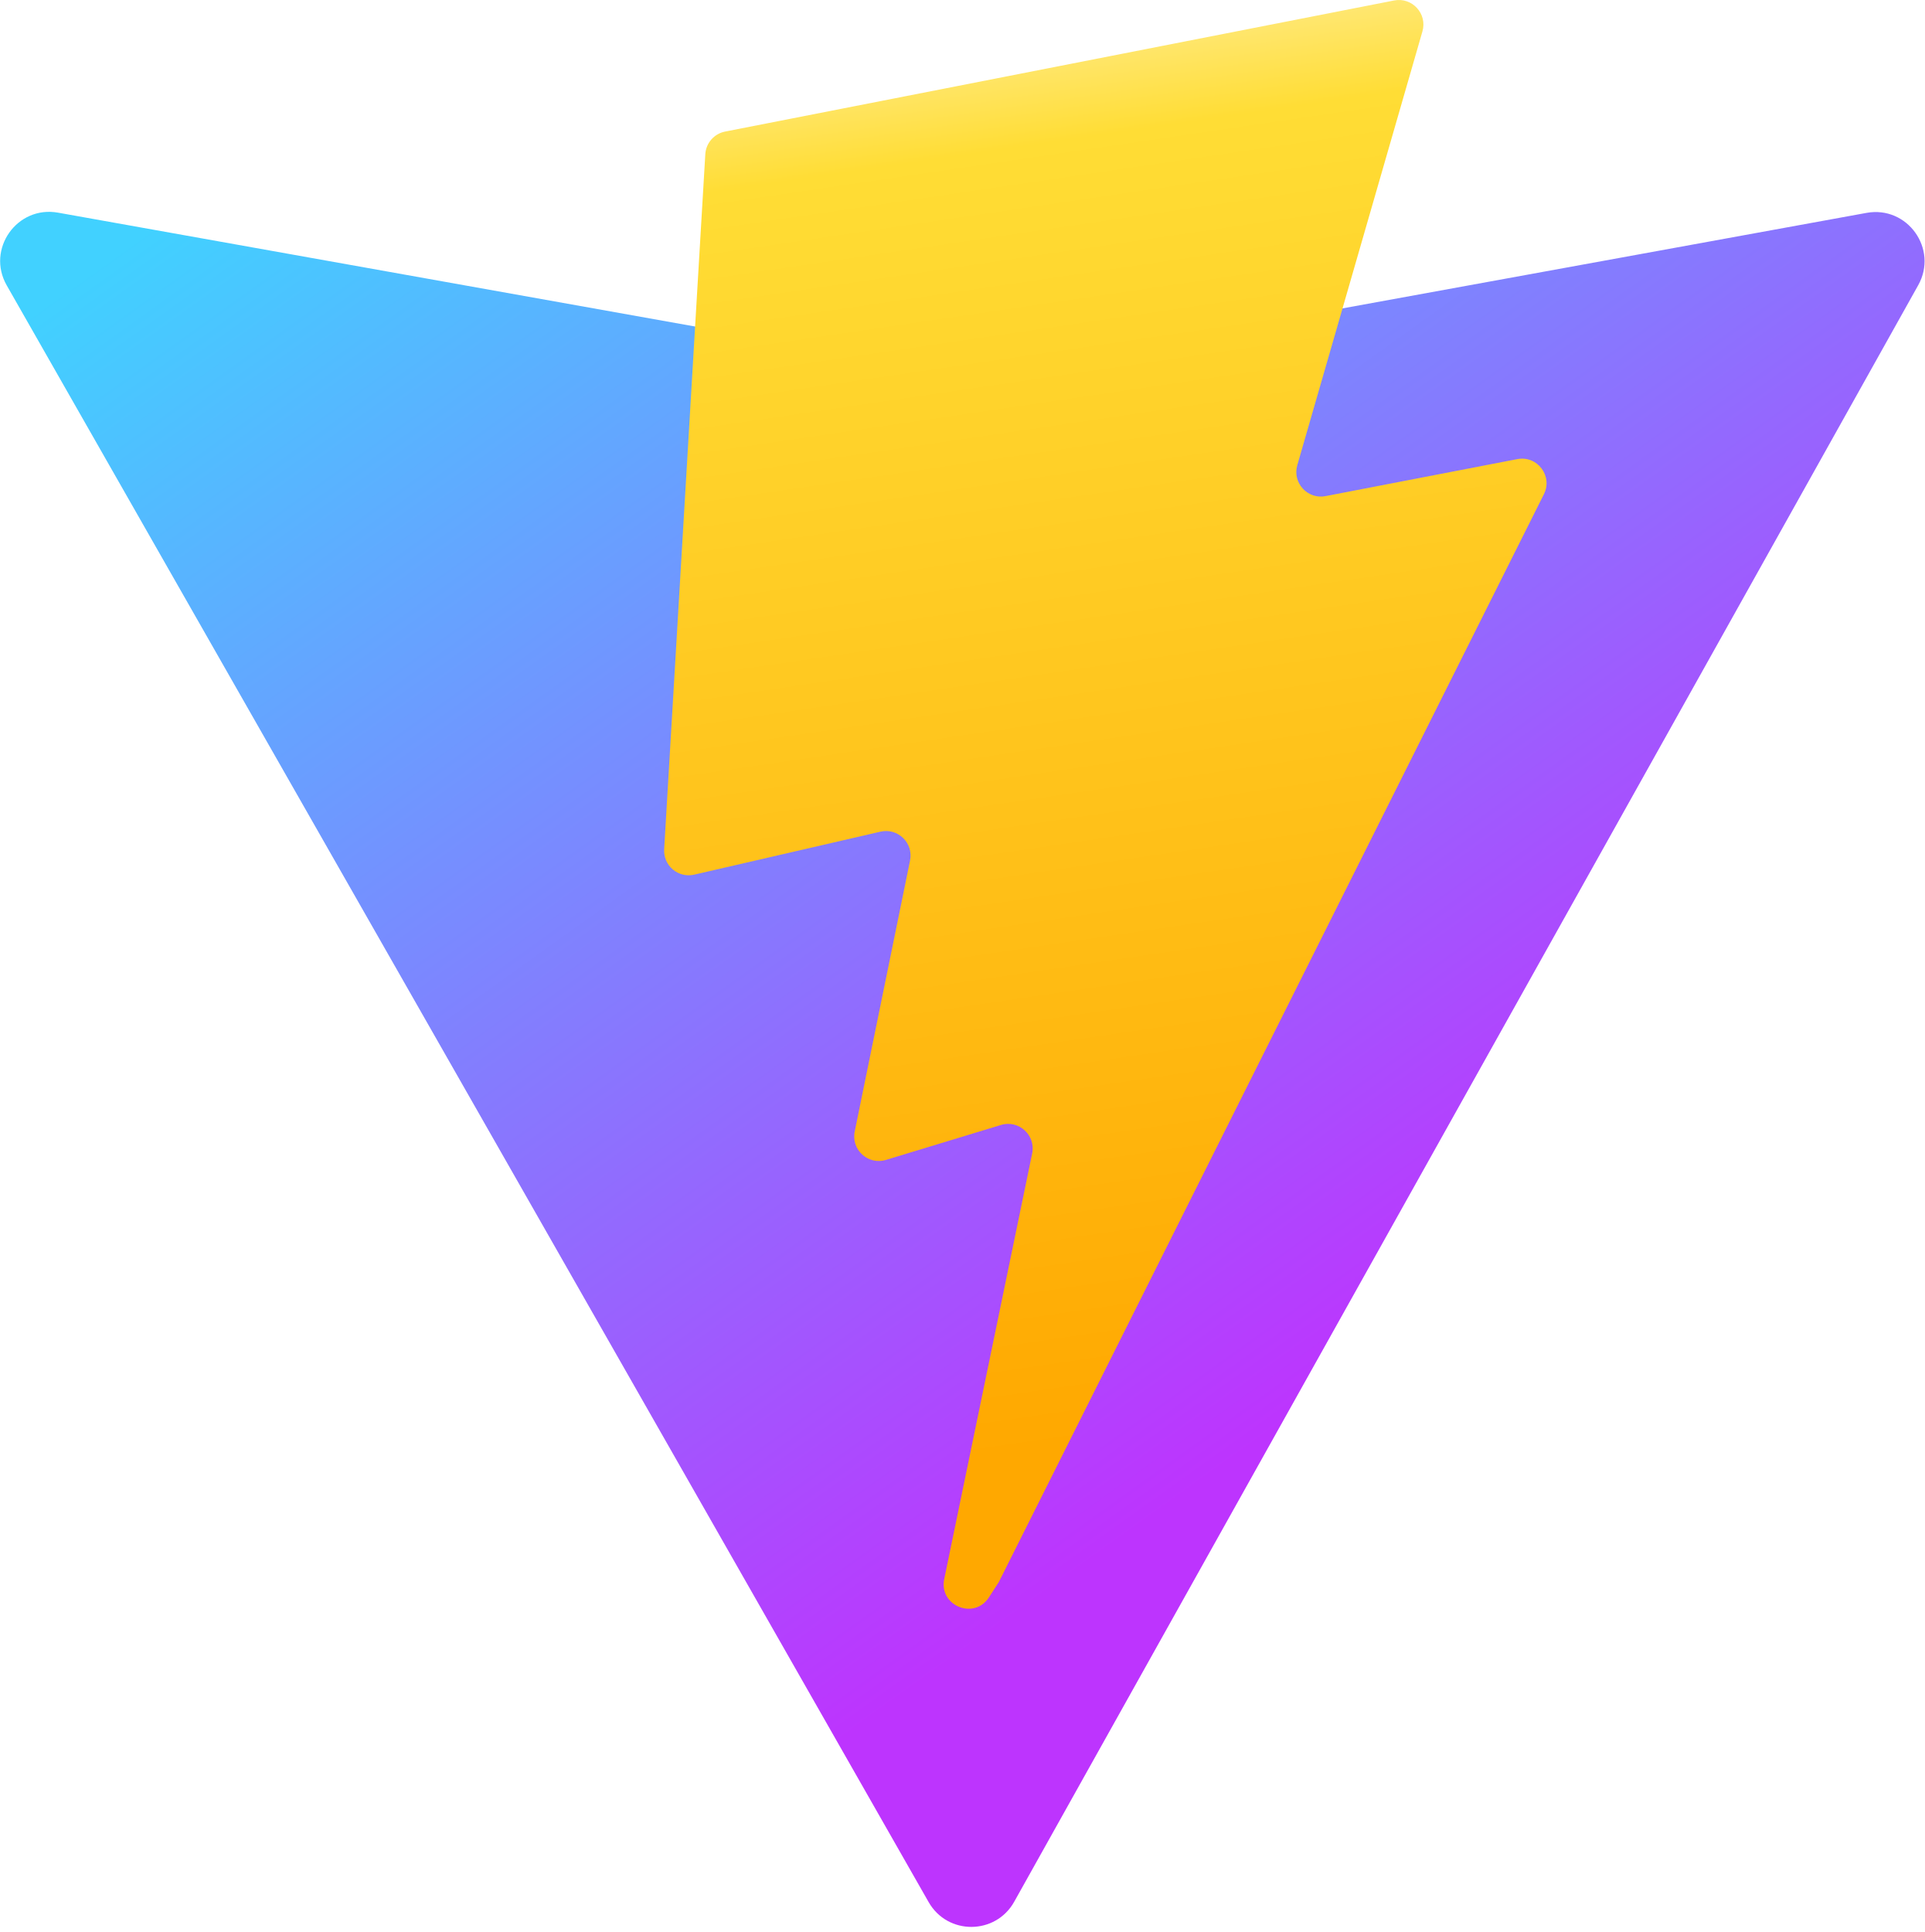
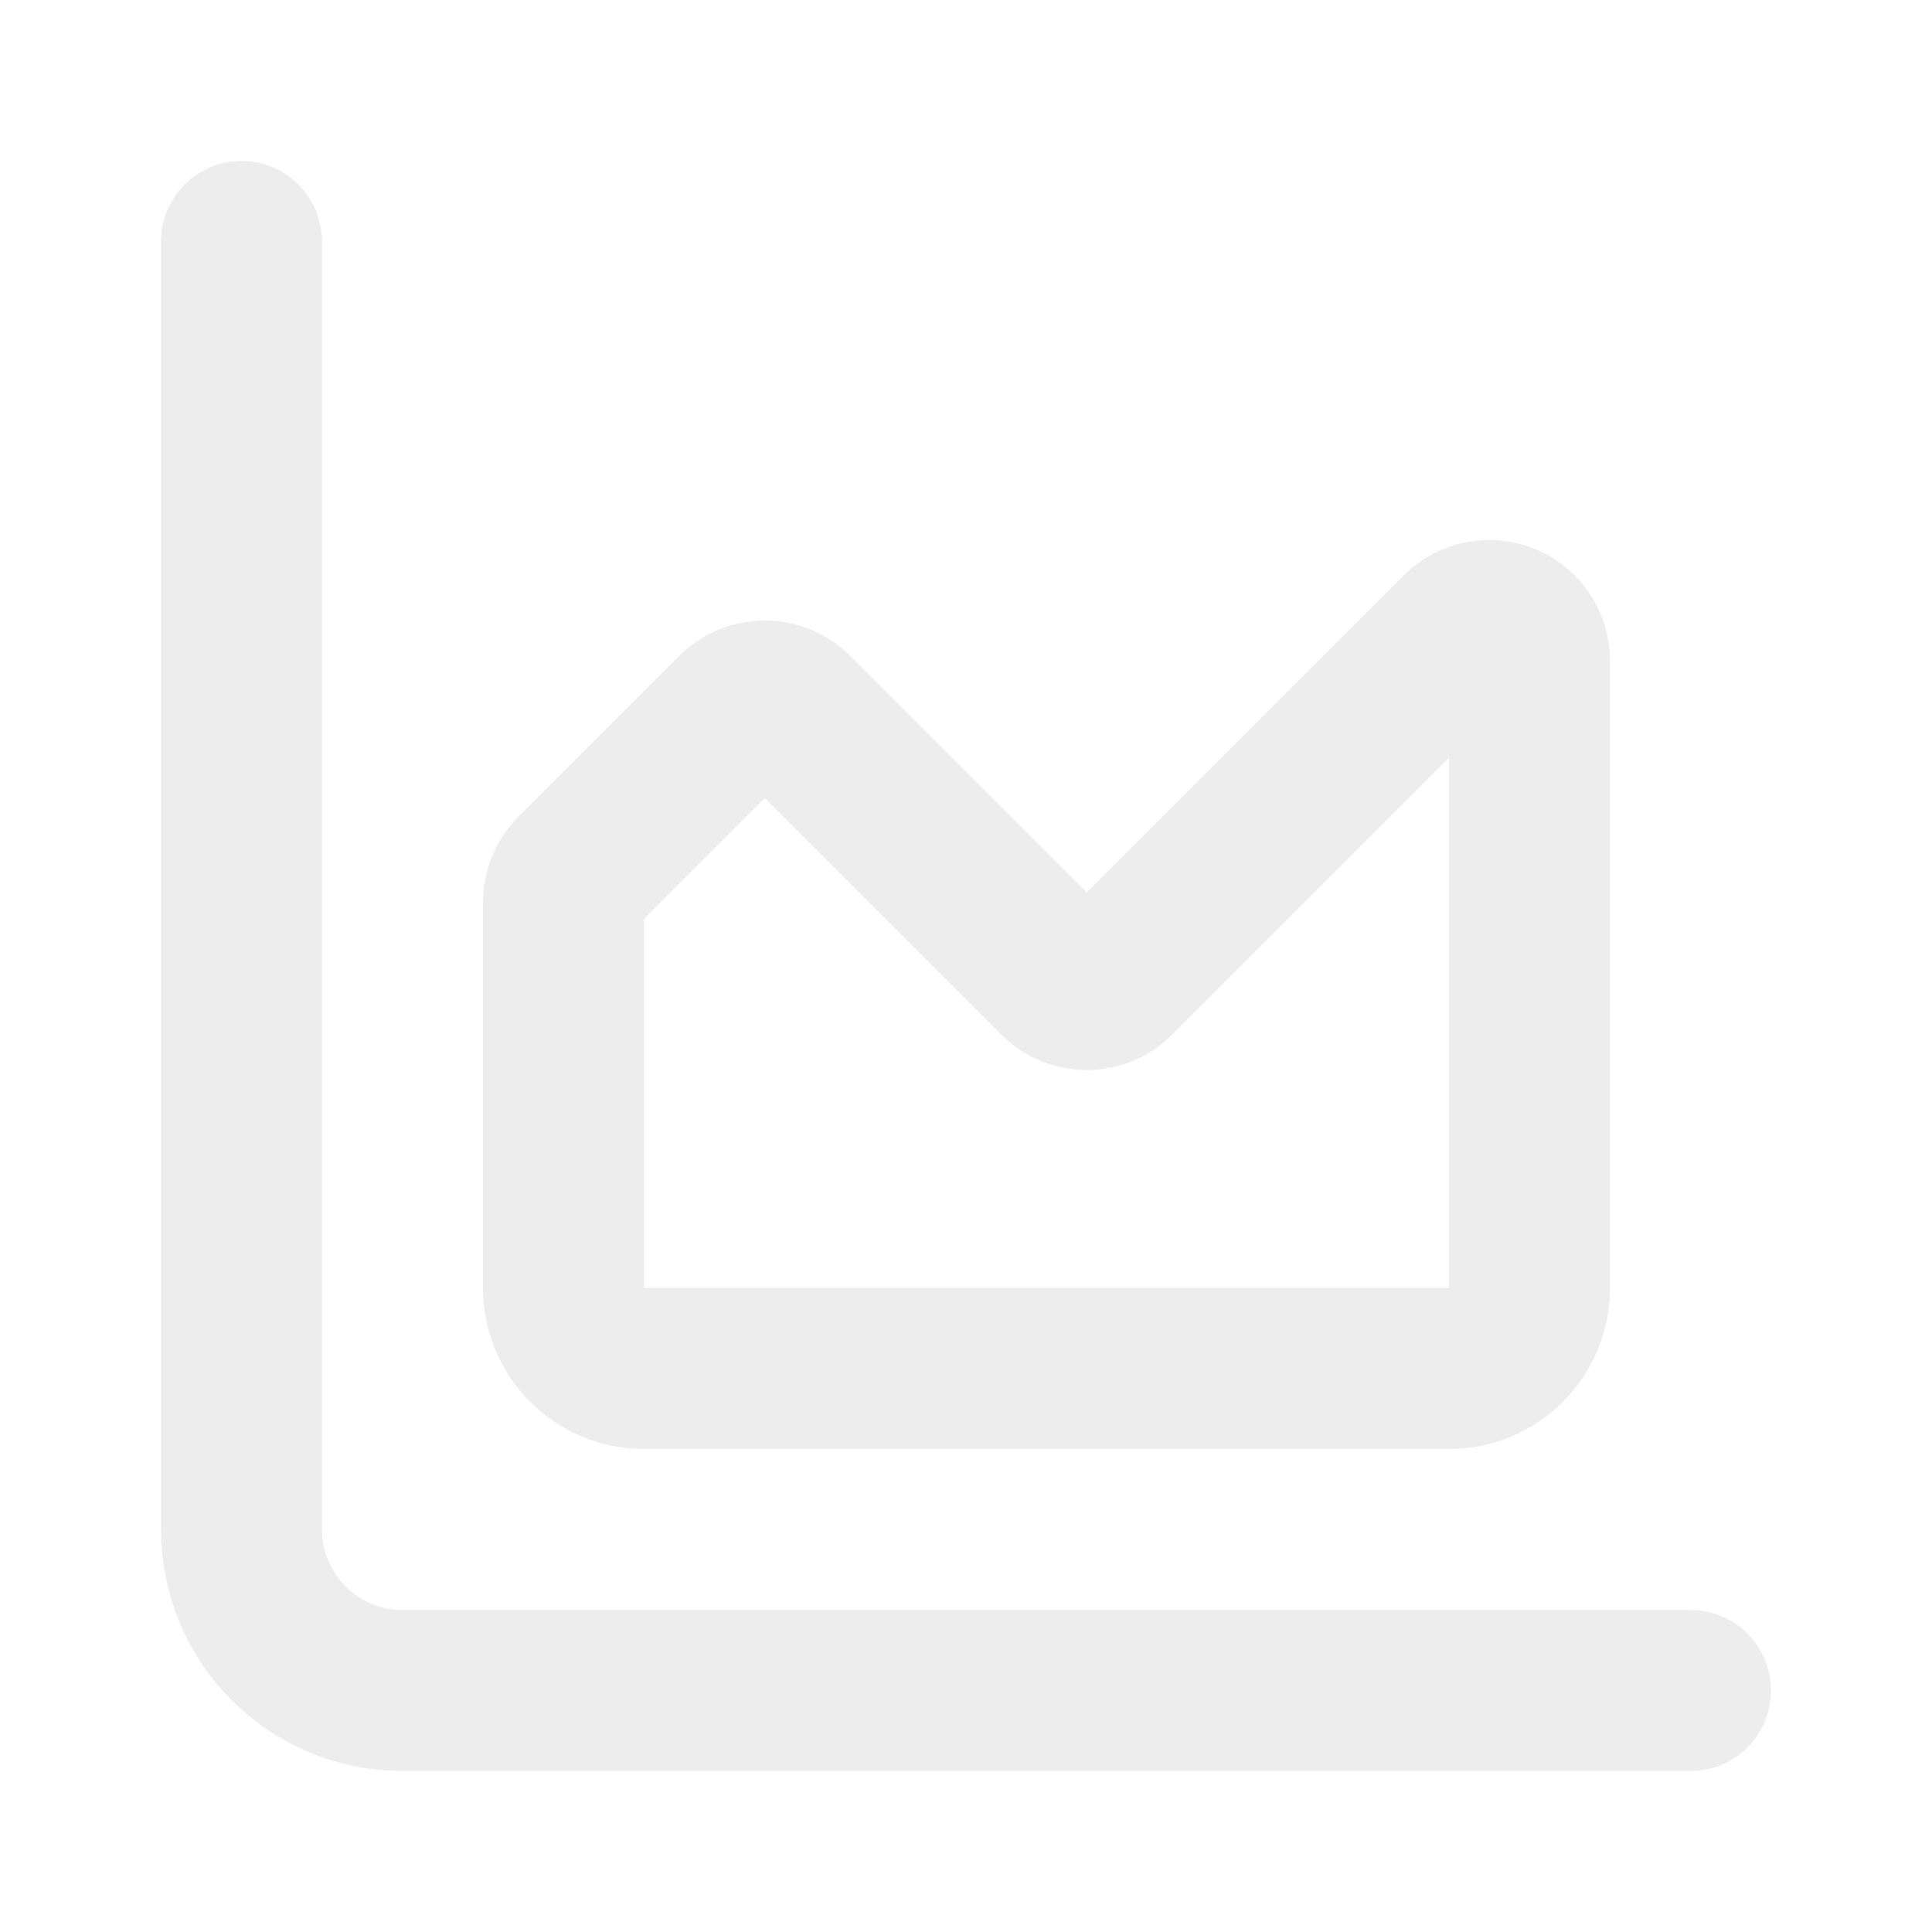
- <svg xmlns="http://www.w3.org/2000/svg" aria-hidden="true" role="img" class="iconify iconify--logos" width="31.88" height="32" preserveAspectRatio="xMidYMid meet" viewBox="0 0 256 257">
-   <defs>
-     <linearGradient id="IconifyId1813088fe1fbc01fb466" x1="-.828%" x2="57.636%" y1="7.652%" y2="78.411%">
-       <stop offset="0%" stop-color="#41D1FF" />
-       <stop offset="100%" stop-color="#BD34FE" />
-     </linearGradient>
-     <linearGradient id="IconifyId1813088fe1fbc01fb467" x1="43.376%" x2="50.316%" y1="2.242%" y2="89.03%">
-       <stop offset="0%" stop-color="#FFEA83" />
-       <stop offset="8.333%" stop-color="#FFDD35" />
-       <stop offset="100%" stop-color="#FFA800" />
-     </linearGradient>
-   </defs>
-   <path fill="url(#IconifyId1813088fe1fbc01fb466)" d="M255.153 37.938L134.897 252.976c-2.483 4.44-8.862 4.466-11.382.048L.875 37.958c-2.746-4.814 1.371-10.646 6.827-9.67l120.385 21.517a6.537 6.537 0 0 0 2.322-.004l117.867-21.483c5.438-.991 9.574 4.796 6.877 9.62Z" />
-   <path fill="url(#IconifyId1813088fe1fbc01fb467)" d="M185.432.063L96.44 17.501a3.268 3.268 0 0 0-2.634 3.014l-5.474 92.456a3.268 3.268 0 0 0 3.997 3.378l24.777-5.718c2.318-.535 4.413 1.507 3.936 3.838l-7.361 36.047c-.495 2.426 1.782 4.5 4.151 3.78l15.304-4.649c2.372-.72 4.652 1.36 4.15 3.788l-11.698 56.621c-.732 3.542 3.979 5.473 5.943 2.437l1.313-2.028l72.516-144.72c1.215-2.423-.88-5.186-3.54-4.672l-25.505 4.922c-2.396.462-4.435-1.77-3.759-4.114l16.646-57.705c.677-2.35-1.37-4.583-3.769-4.113Z" />
+ <svg xmlns="http://www.w3.org/2000/svg" width="24" height="24" viewBox="0 0 24 24" fill="none" stroke="#ededed" stroke-width="2" stroke-linecap="round" stroke-linejoin="round" class="lucide lucide-chart-area">
+   <path d="M3 3v16a2 2 0 0 0 2 2h16" />
+   <path d="M7 11.207a.5.5 0 0 1 .146-.353l2-2a.5.5 0 0 1 .708 0l3.292 3.292a.5.5 0 0 0 .708 0l4.292-4.292a.5.5 0 0 1 .854.353V16a1 1 0 0 1-1 1H8a1 1 0 0 1-1-1z" />
</svg>
